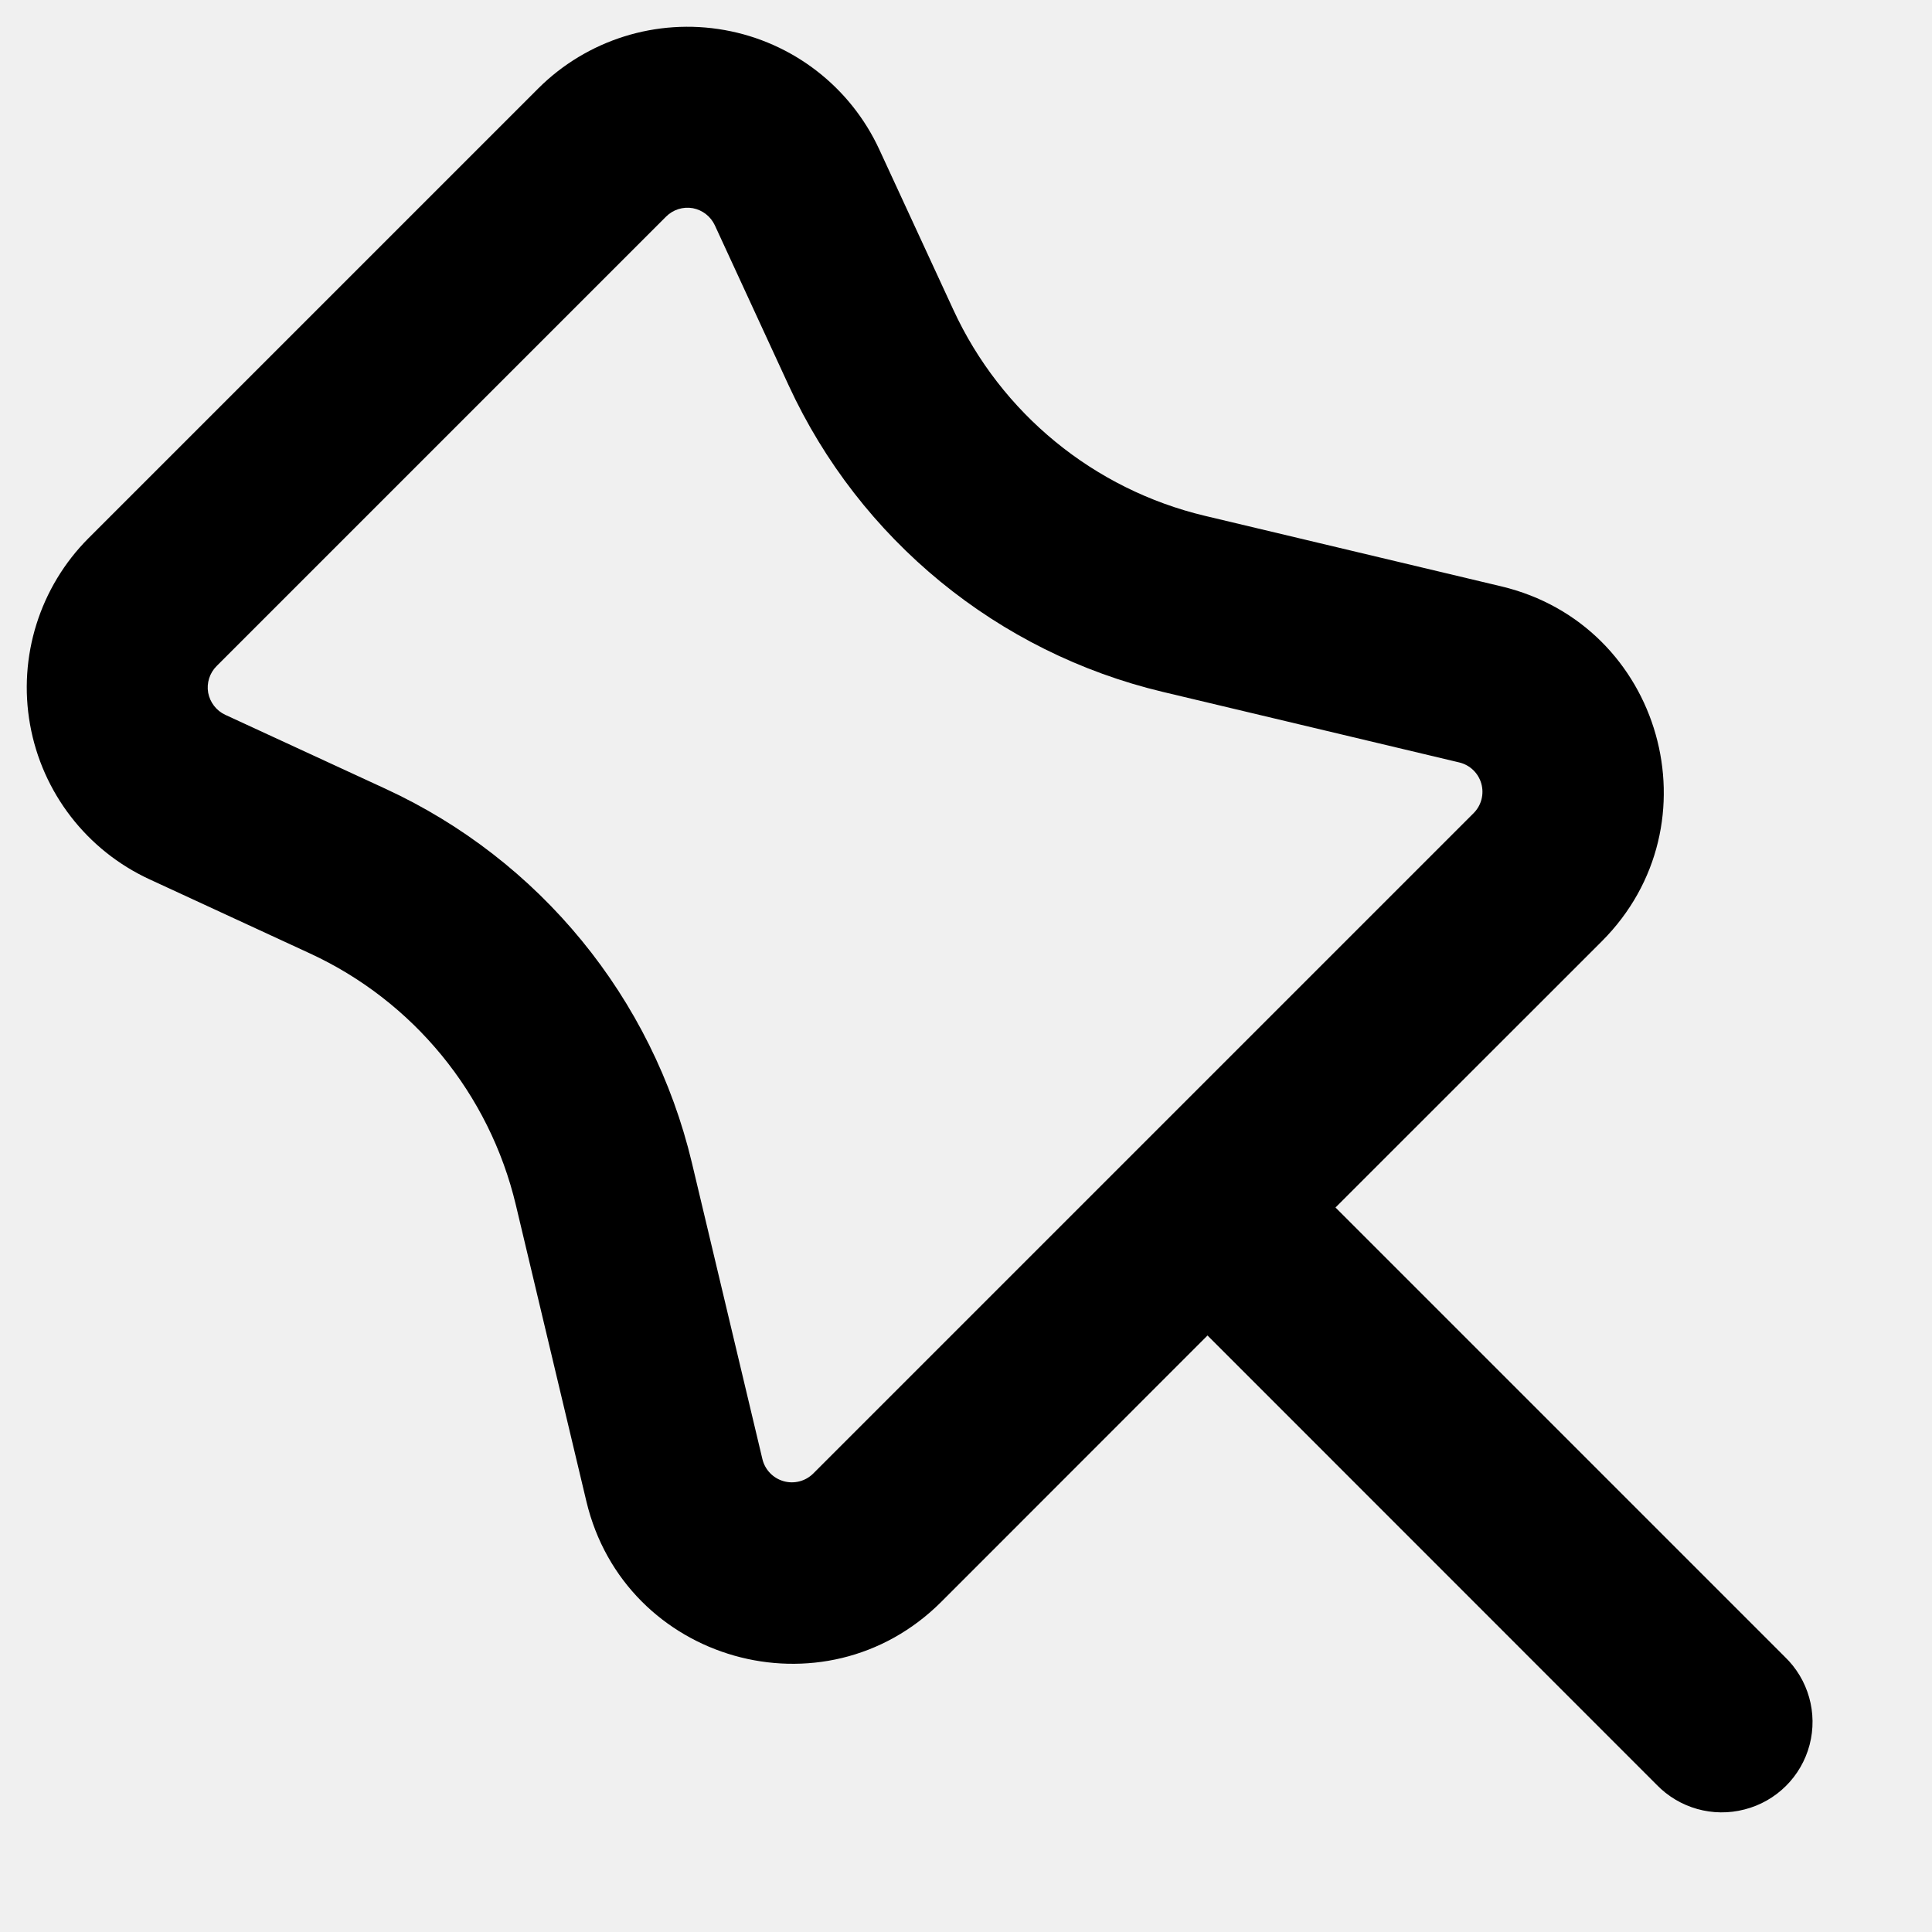
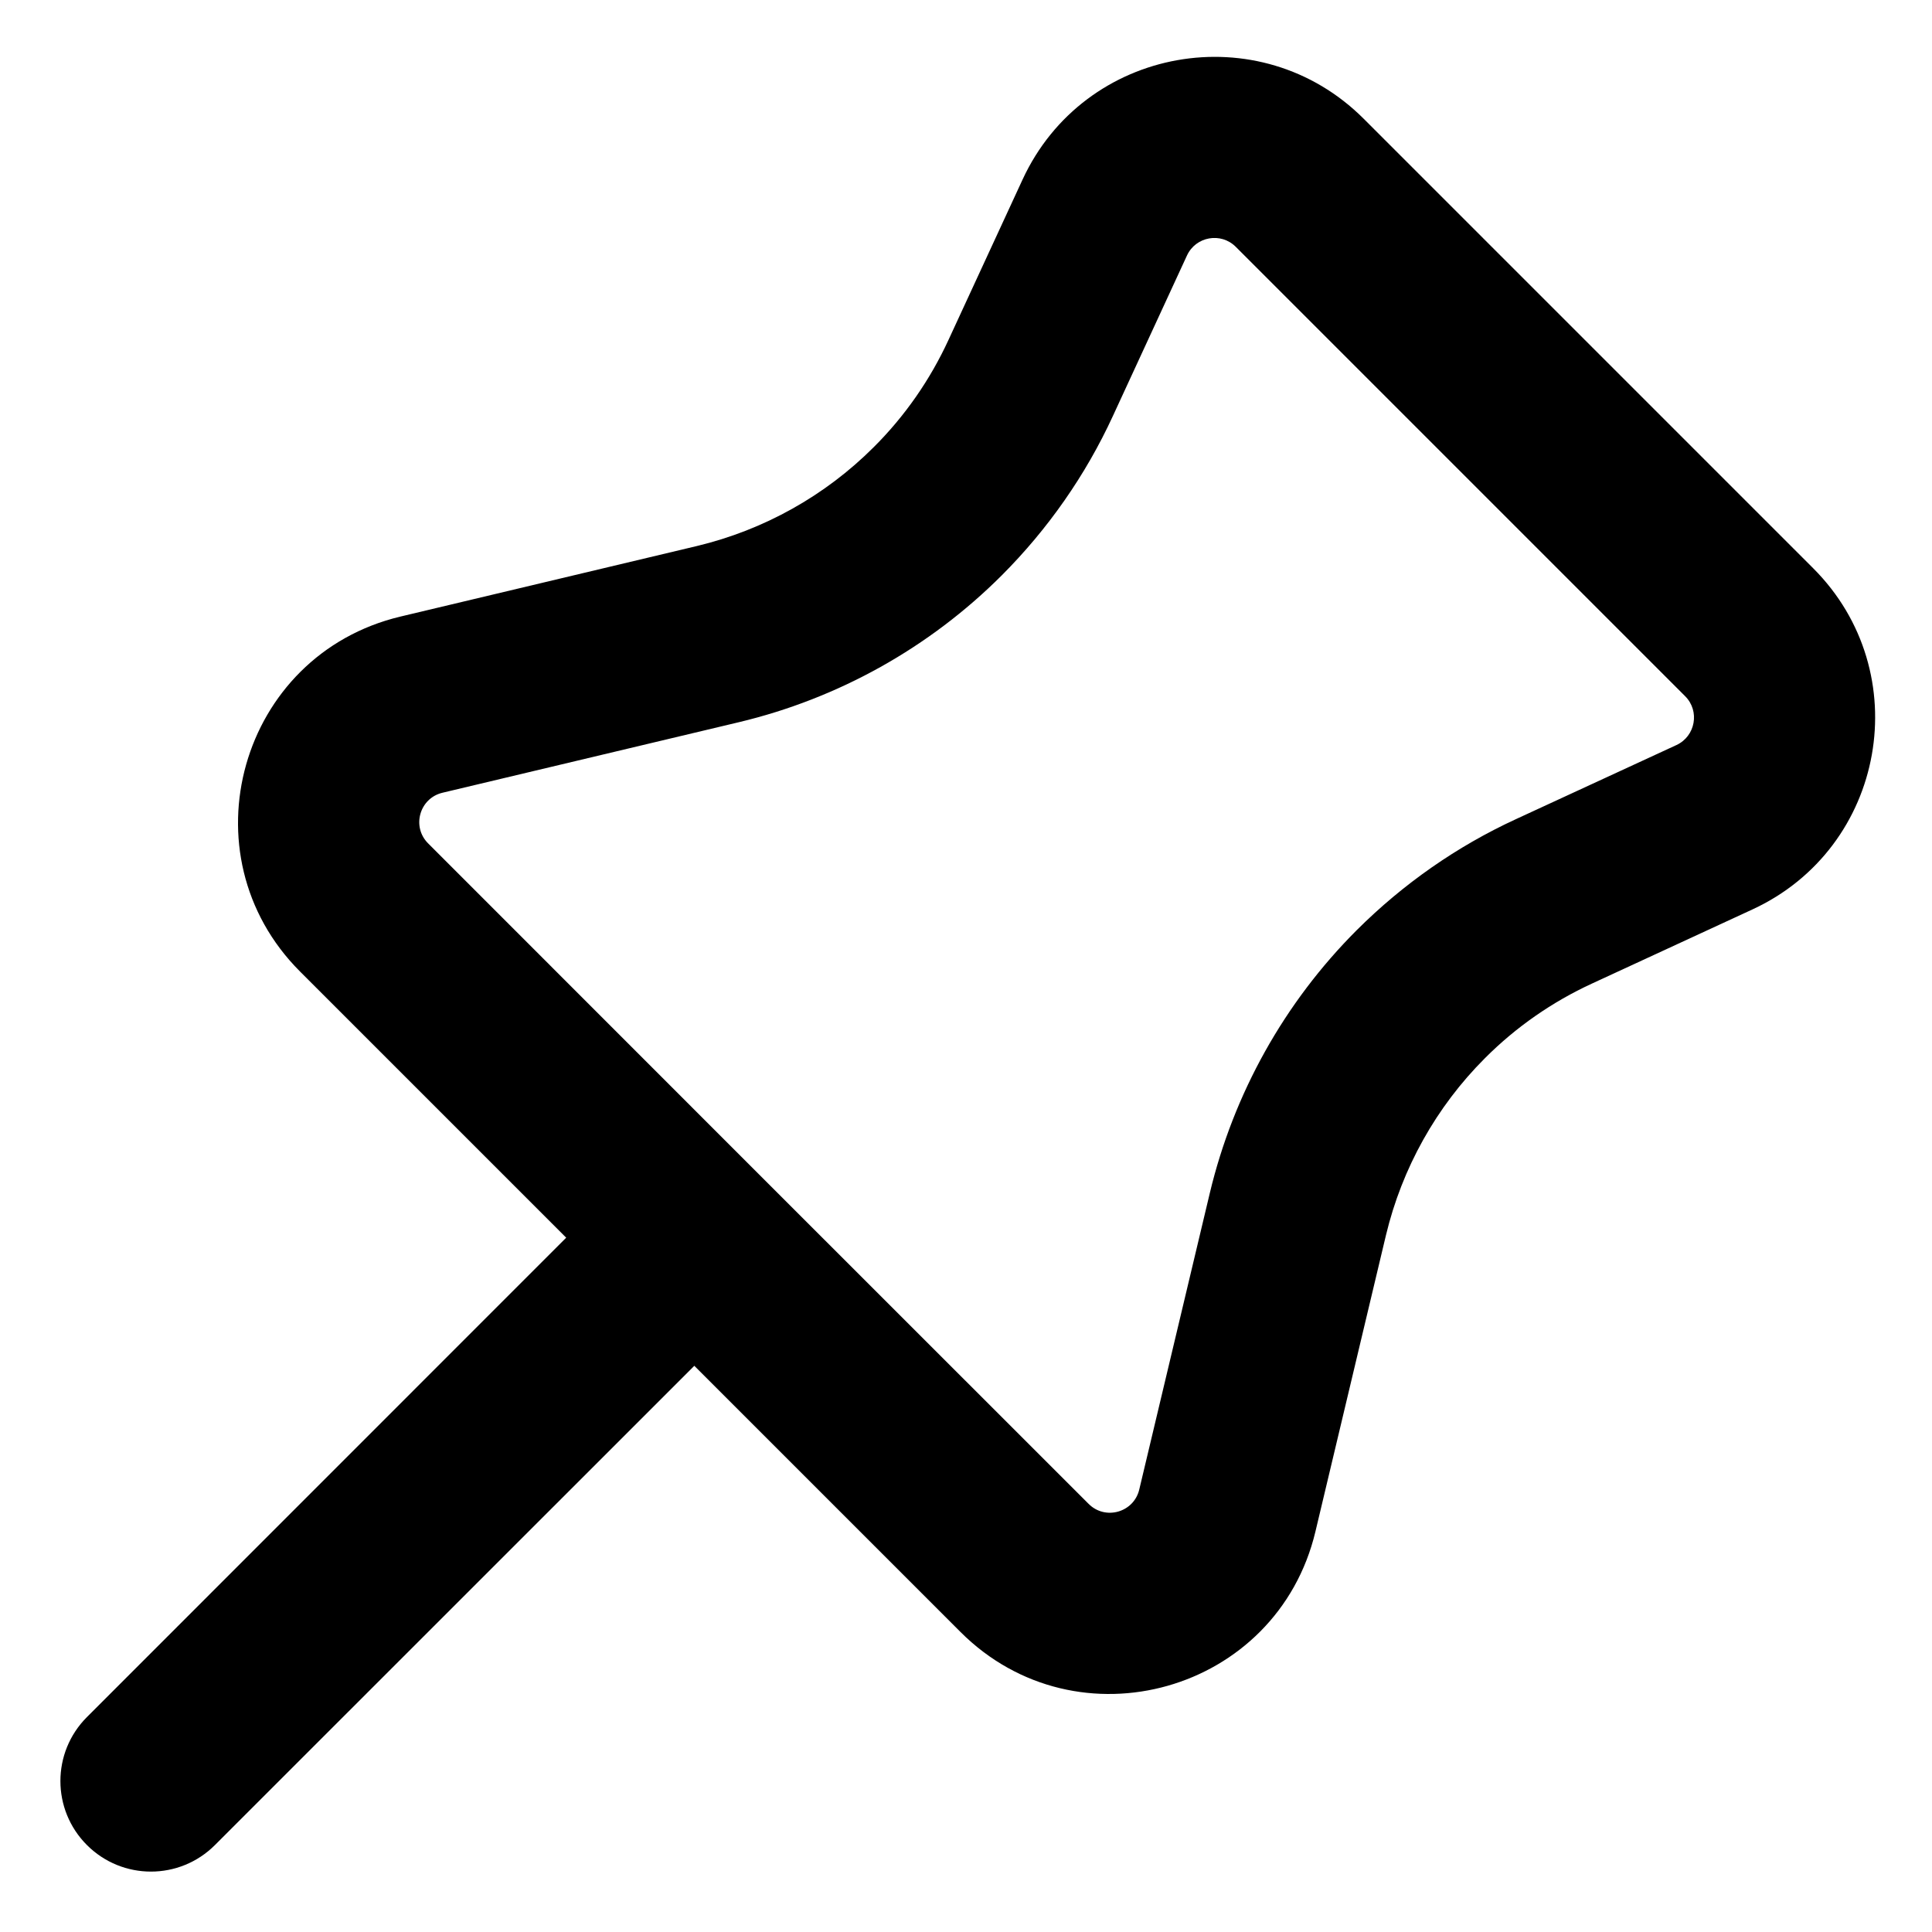
- <svg xmlns="http://www.w3.org/2000/svg" width="16" height="16" viewBox="0 0 16 16">
-   <path d="M4.456.734a1.75 1.75 0 0 1 2.826.504l.613 1.327a3.08 3.08 0 0 0 2.084 1.707l2.454.584c1.332.317 1.8 1.972.832 2.94L11.06 10l3.72 3.72a.748.748 0 0 1-.332 1.265.75.75 0 0 1-.729-.205L10 11.06l-2.204 2.205c-.968.968-2.623.5-2.94-.832l-.584-2.454a3.08 3.08 0 0 0-1.707-2.084l-1.327-.613a1.75 1.75 0 0 1-.504-2.826ZM5.92 1.866a.253.253 0 0 0-.183-.142.251.251 0 0 0-.221.07L1.794 5.516a.251.251 0 0 0-.07.221c.015.08.068.149.142.183l1.328.613A4.582 4.582 0 0 1 5.73 9.63l.584 2.454a.251.251 0 0 0 .42.12l5.47-5.47a.25.25 0 0 0-.12-.42L9.63 5.73a4.583 4.583 0 0 1-3.098-2.537Z" />
+ <svg xmlns="http://www.w3.org/2000/svg" width="16" height="16" viewBox="0 0 16 16" fill="none">
+   <g clip-path="url(#clip0_9098_104887)">
+     <rect width="16" height="16" transform="matrix(-1 0 0 1 16 0)" fill="white" />
+     <path fill-rule="evenodd" clip-rule="evenodd" d="M11.294 0.984C10.434 0.123 8.978 0.382 8.468 1.488L7.855 2.815C7.703 3.145 7.494 3.446 7.236 3.703C6.833 4.106 6.326 4.389 5.771 4.522L3.317 5.106C1.985 5.423 1.517 7.078 2.485 8.046L4.689 10.25L0.72 14.22C0.427 14.513 0.427 14.987 0.72 15.28C1.013 15.573 1.487 15.573 1.78 15.28L5.75 11.311L7.954 13.515C8.922 14.483 10.577 14.015 10.894 12.683L11.478 10.229C11.611 9.674 11.894 9.167 12.297 8.764C12.554 8.506 12.855 8.297 13.185 8.145L14.512 7.532C15.618 7.022 15.877 5.567 15.016 4.706L11.294 0.984ZM6.283 9.723L6.28 9.72L6.277 9.717L3.546 6.985C3.407 6.847 3.474 6.61 3.665 6.565L6.119 5.981C6.944 5.784 7.698 5.363 8.297 4.764C8.679 4.381 8.991 3.935 9.217 3.444L9.83 2.116C9.903 1.958 10.111 1.921 10.234 2.044L13.956 5.766C14.079 5.889 14.041 6.097 13.884 6.17L12.556 6.783C12.065 7.009 11.619 7.321 11.236 7.703C10.637 8.302 10.216 9.056 10.019 9.881L9.435 12.335C9.39 12.526 9.153 12.593 9.015 12.454L6.283 9.723Z" fill="black" />
+   </g>
+   <defs>
+     <clipPath id="clip0_9098_104887">
+       <rect width="16" height="16" fill="white" transform="matrix(-1 0 0 1 16 0)" />
+     </clipPath>
+   </defs>
</svg>
